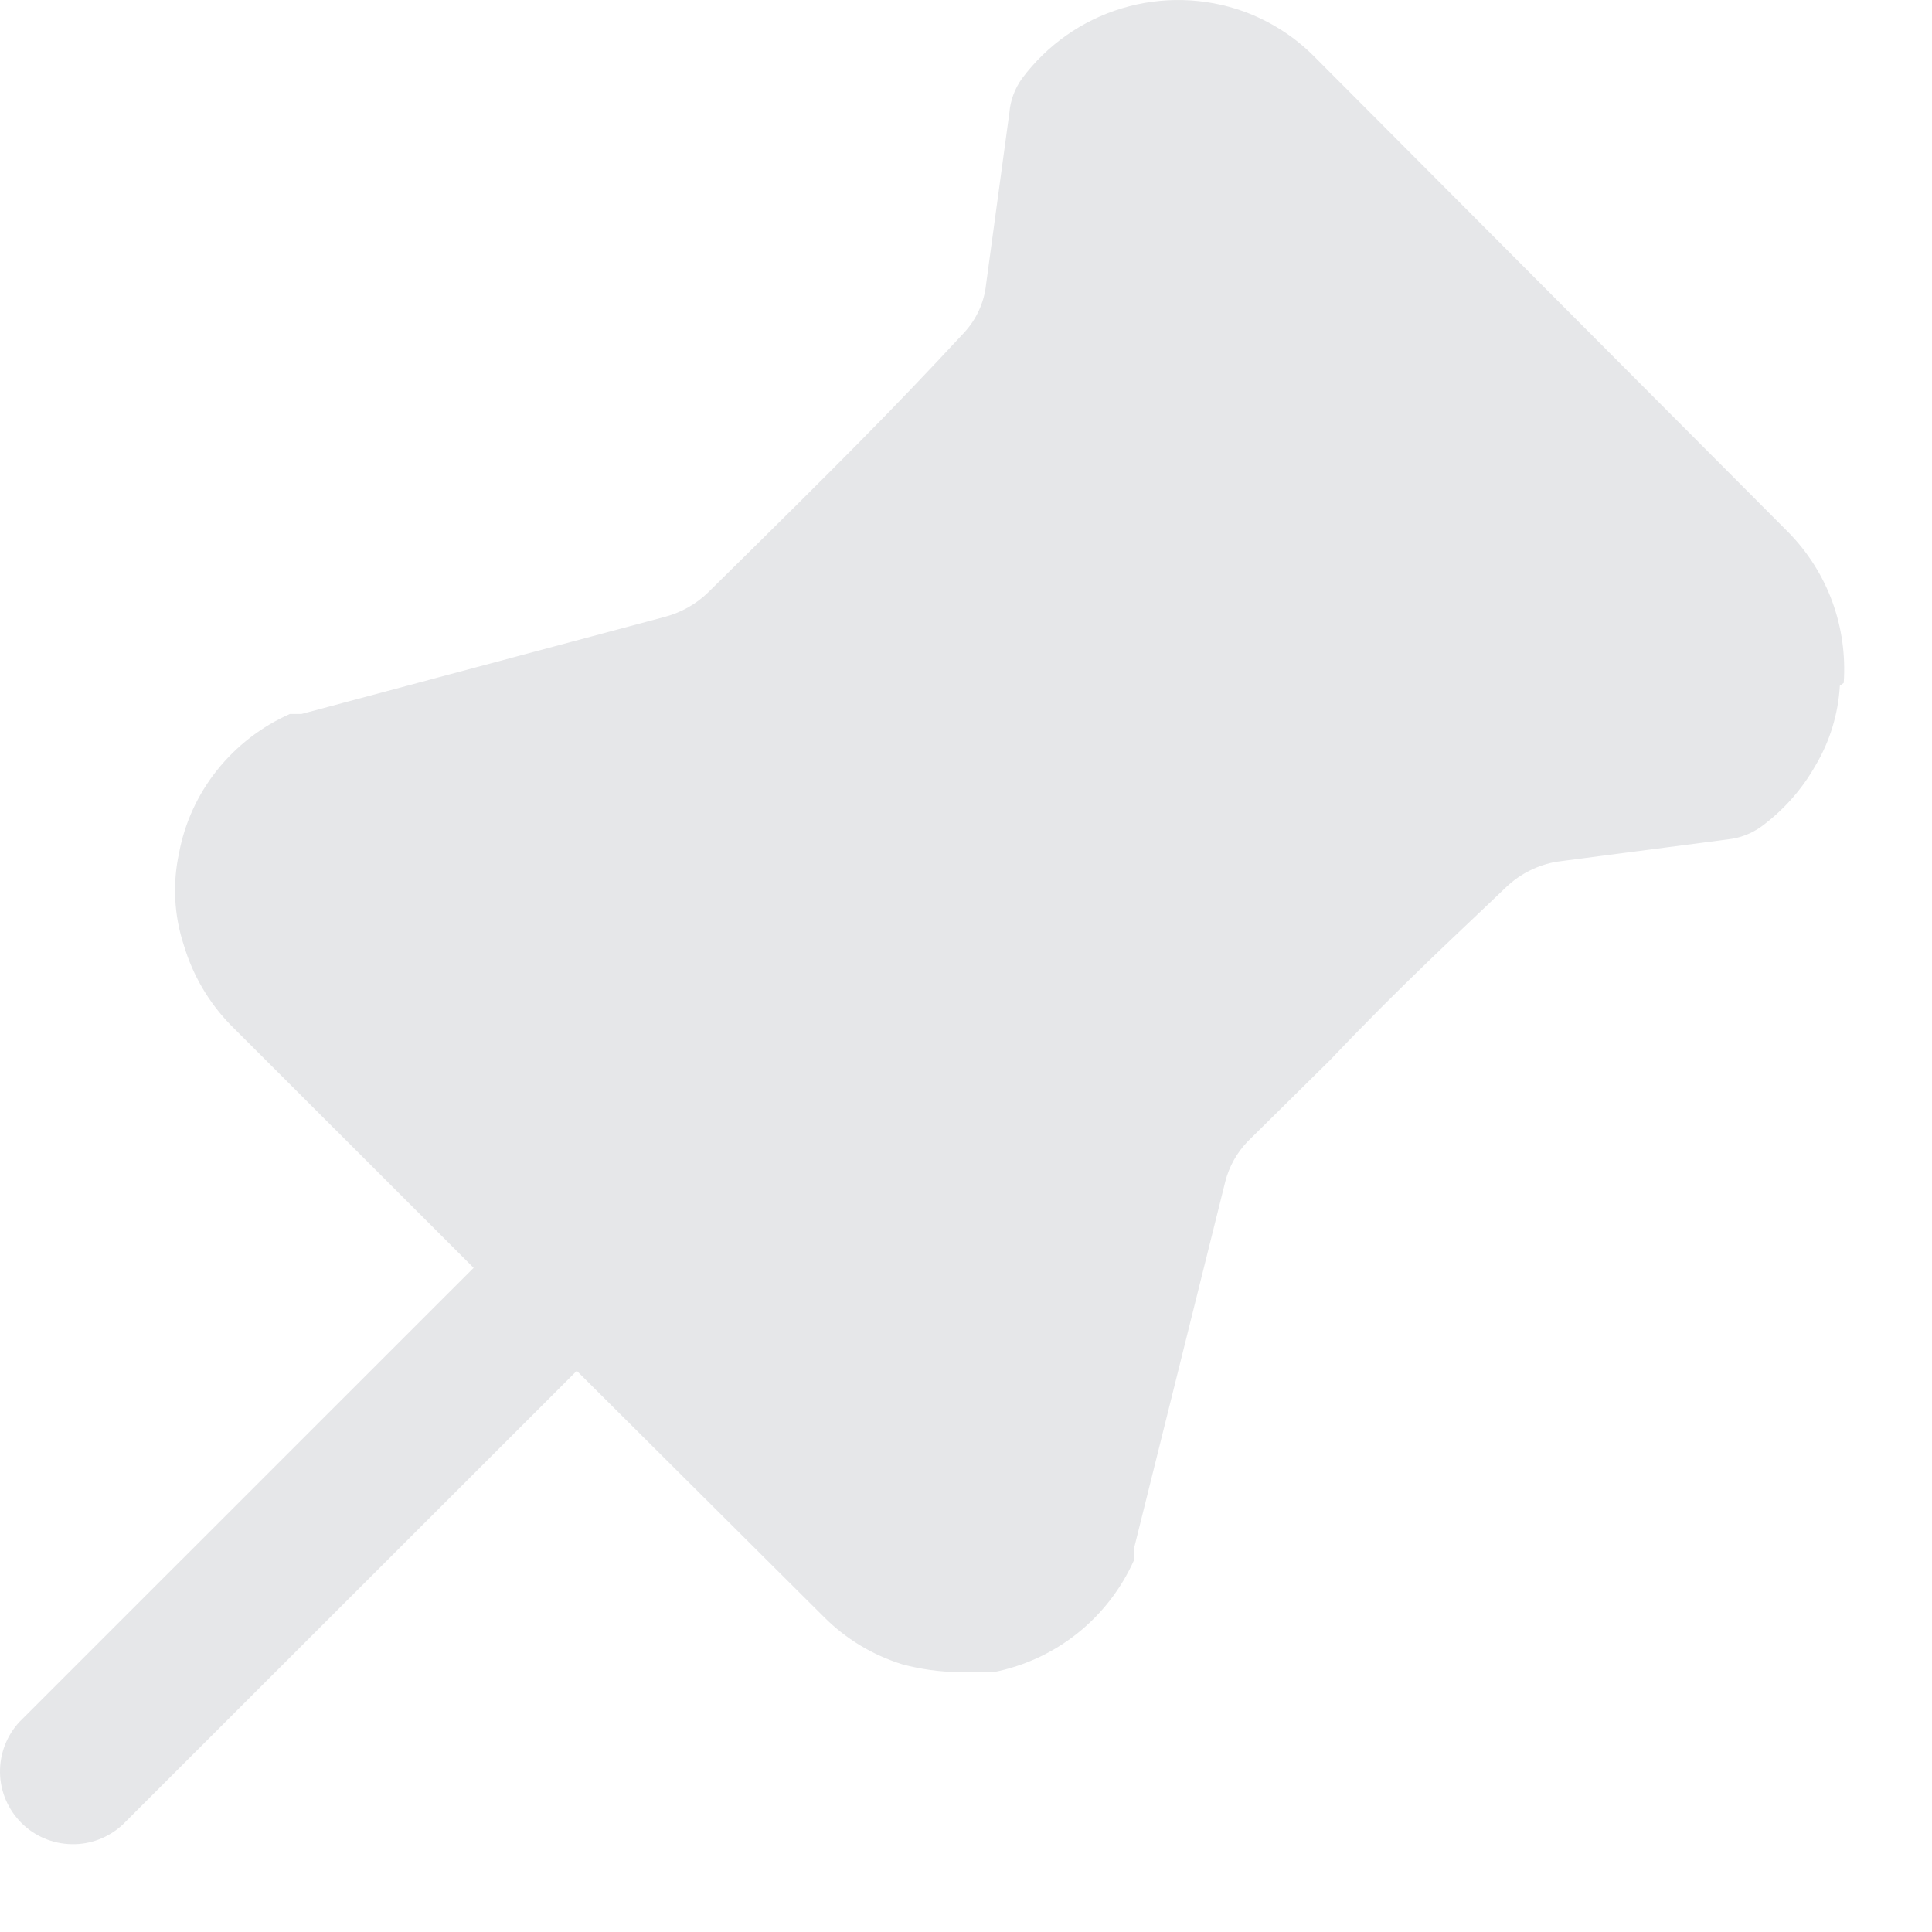
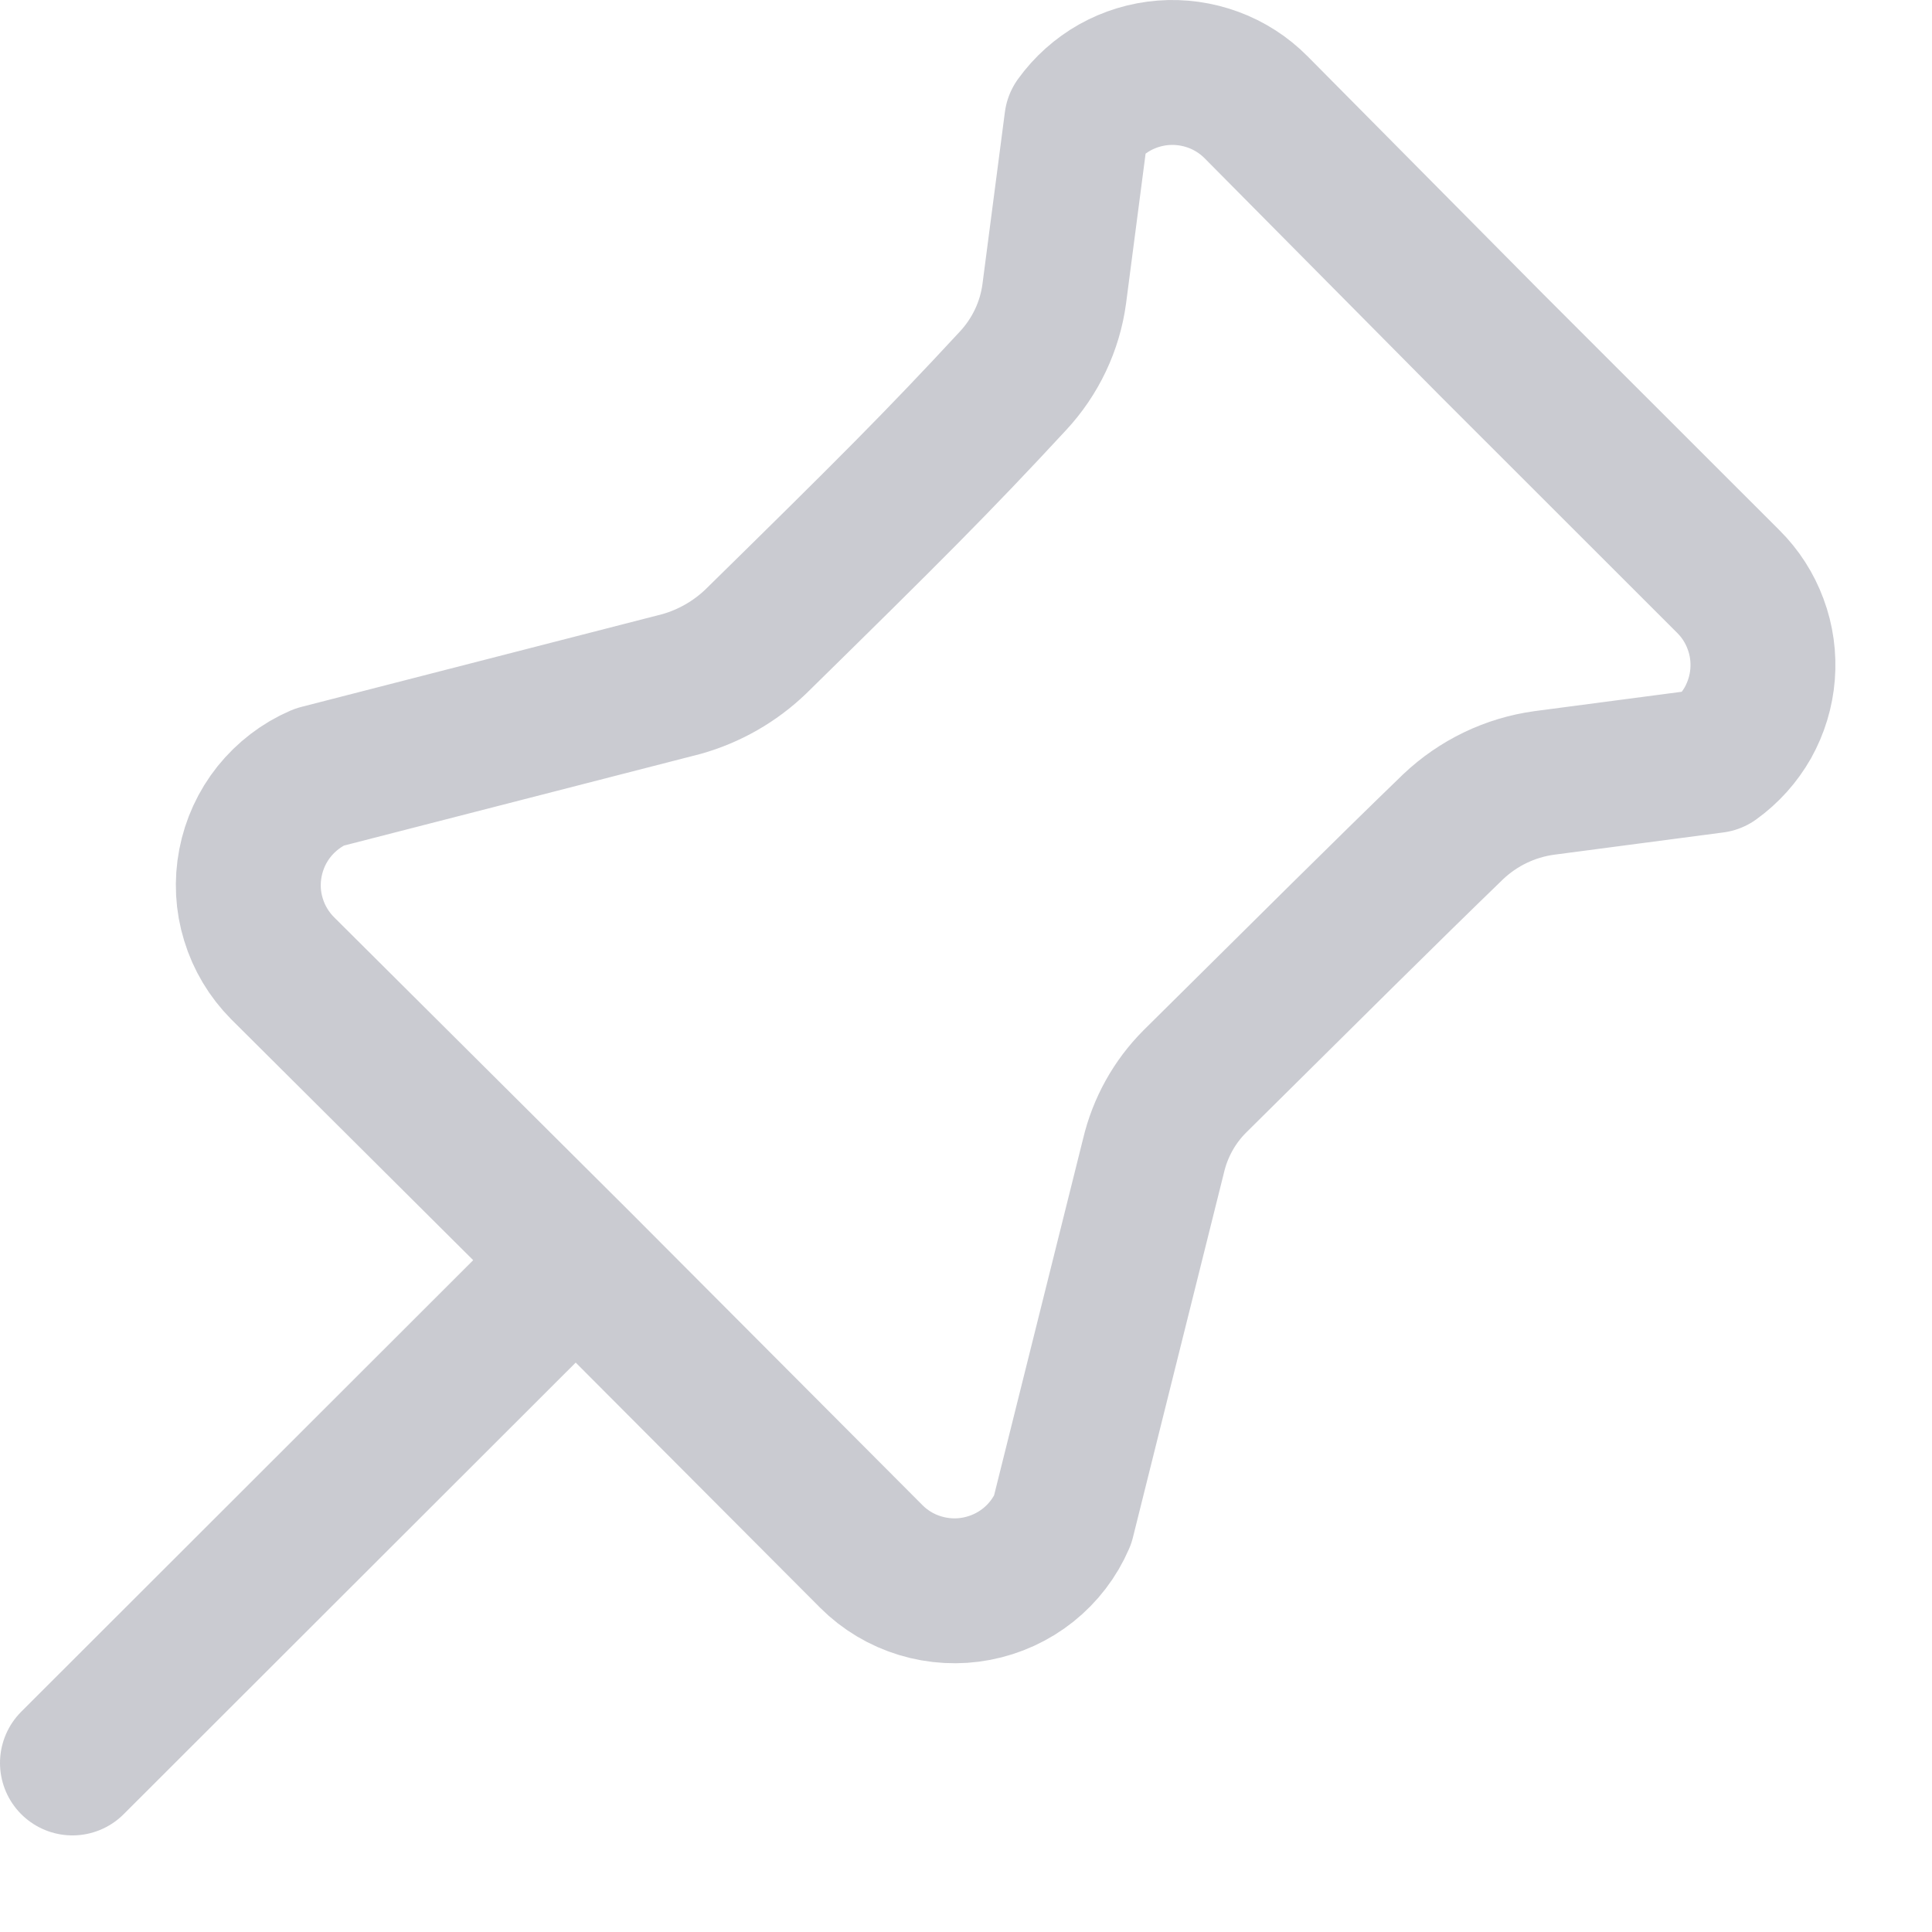
- <svg xmlns="http://www.w3.org/2000/svg" width="13" height="13" viewBox="0 0 13 13" fill="none">
-   <path d="M12.38 4.614C12.369 4.804 12.313 4.988 12.216 5.151C12.125 5.312 12 5.453 11.85 5.563C11.784 5.61 11.708 5.639 11.627 5.648L10.476 5.798C10.348 5.82 10.23 5.879 10.136 5.968C9.789 6.301 9.435 6.622 8.951 7.132L8.395 7.681C8.323 7.756 8.271 7.848 8.245 7.949L7.63 10.421C7.632 10.447 7.632 10.473 7.63 10.499C7.544 10.691 7.414 10.859 7.25 10.99C7.086 11.121 6.893 11.21 6.688 11.251H6.452C6.324 11.25 6.196 11.232 6.072 11.199C5.872 11.137 5.69 11.027 5.543 10.879L3.881 9.224L0.825 12.278C0.732 12.364 0.609 12.412 0.482 12.409C0.355 12.407 0.234 12.356 0.144 12.266C0.054 12.176 0.002 12.055 7.64499e-05 11.928C-0.002 11.801 0.045 11.678 0.132 11.585L3.187 8.531L1.551 6.896C1.405 6.746 1.297 6.562 1.237 6.36C1.171 6.16 1.16 5.945 1.205 5.739C1.243 5.536 1.331 5.345 1.46 5.183C1.591 5.019 1.759 4.889 1.951 4.804H2.029L4.476 4.15C4.584 4.121 4.684 4.065 4.764 3.987C5.673 3.091 5.987 2.777 6.485 2.241C6.569 2.151 6.622 2.037 6.635 1.914L6.792 0.757C6.799 0.674 6.829 0.595 6.877 0.528C7.045 0.303 7.28 0.137 7.549 0.056C7.817 -0.025 8.105 -0.018 8.369 0.077C8.546 0.142 8.707 0.244 8.84 0.377L12.033 3.581C12.164 3.714 12.265 3.873 12.329 4.048C12.393 4.223 12.419 4.409 12.406 4.595L12.38 4.614Z" fill="#E6E7E9" />
+ <svg xmlns="http://www.w3.org/2000/svg" width="16" height="16" viewBox="0 0 16 16" fill="none">
+   <path d="M4.744 10.46L0.6 14.6M12.357 2.861L14.312 4.815C14.413 4.915 14.49 5.035 14.539 5.168C14.589 5.301 14.608 5.443 14.597 5.584C14.586 5.725 14.544 5.862 14.475 5.986C14.405 6.109 14.309 6.216 14.194 6.299L12.788 6.484C12.505 6.523 12.242 6.65 12.035 6.846C11.459 7.403 10.872 7.988 9.895 8.956C9.726 9.125 9.608 9.338 9.553 9.571L8.8 12.588C8.737 12.734 8.639 12.862 8.515 12.961C8.391 13.06 8.244 13.127 8.088 13.157C7.933 13.187 7.772 13.178 7.62 13.132C7.468 13.086 7.329 13.003 7.217 12.891L4.783 10.45L2.34 8.018C2.228 7.905 2.145 7.767 2.099 7.615C2.052 7.464 2.044 7.303 2.074 7.147C2.104 6.991 2.171 6.845 2.27 6.721C2.37 6.597 2.497 6.499 2.643 6.436L5.643 5.665C5.874 5.6 6.086 5.479 6.259 5.313C7.363 4.229 7.764 3.829 8.389 3.154C8.575 2.954 8.695 2.702 8.731 2.432L8.917 1.006C9 0.891 9.107 0.795 9.231 0.725C9.354 0.656 9.492 0.614 9.633 0.603C9.774 0.592 9.916 0.612 10.049 0.661C10.182 0.71 10.303 0.788 10.403 0.889L12.357 2.861Z" stroke="#CACBD1" stroke-width="1.2" stroke-linecap="round" stroke-linejoin="round" />
</svg>
